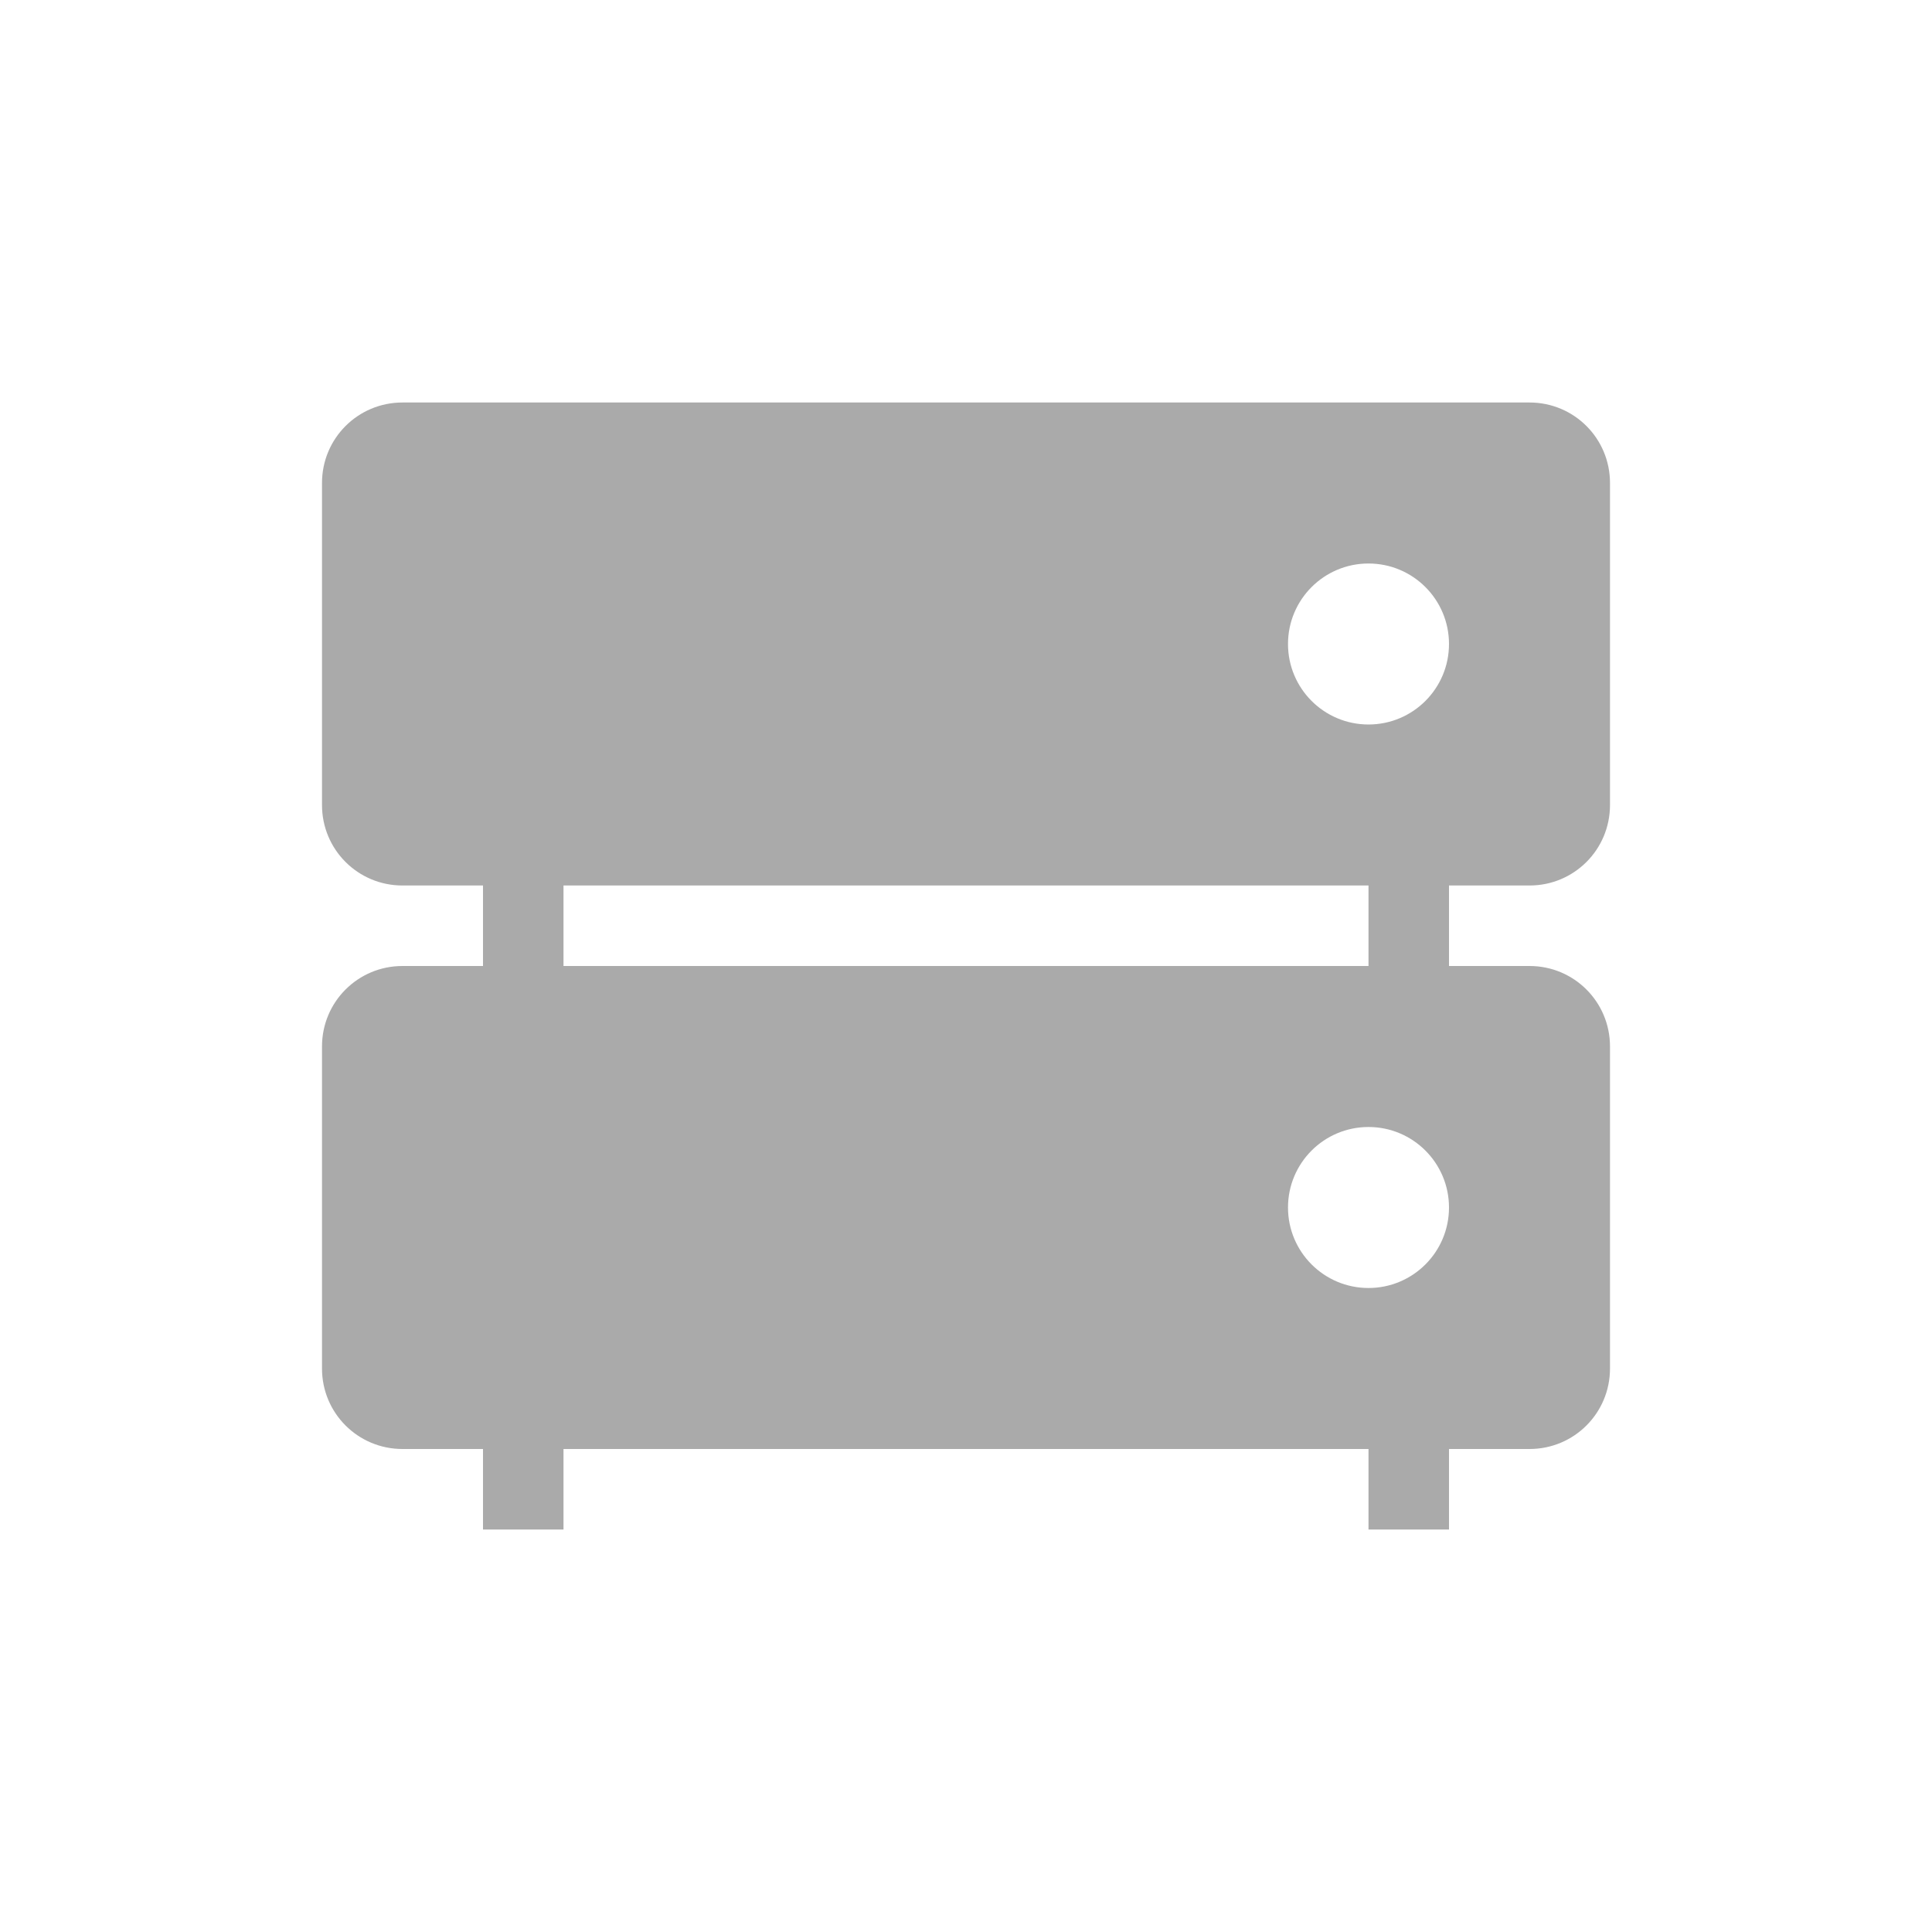
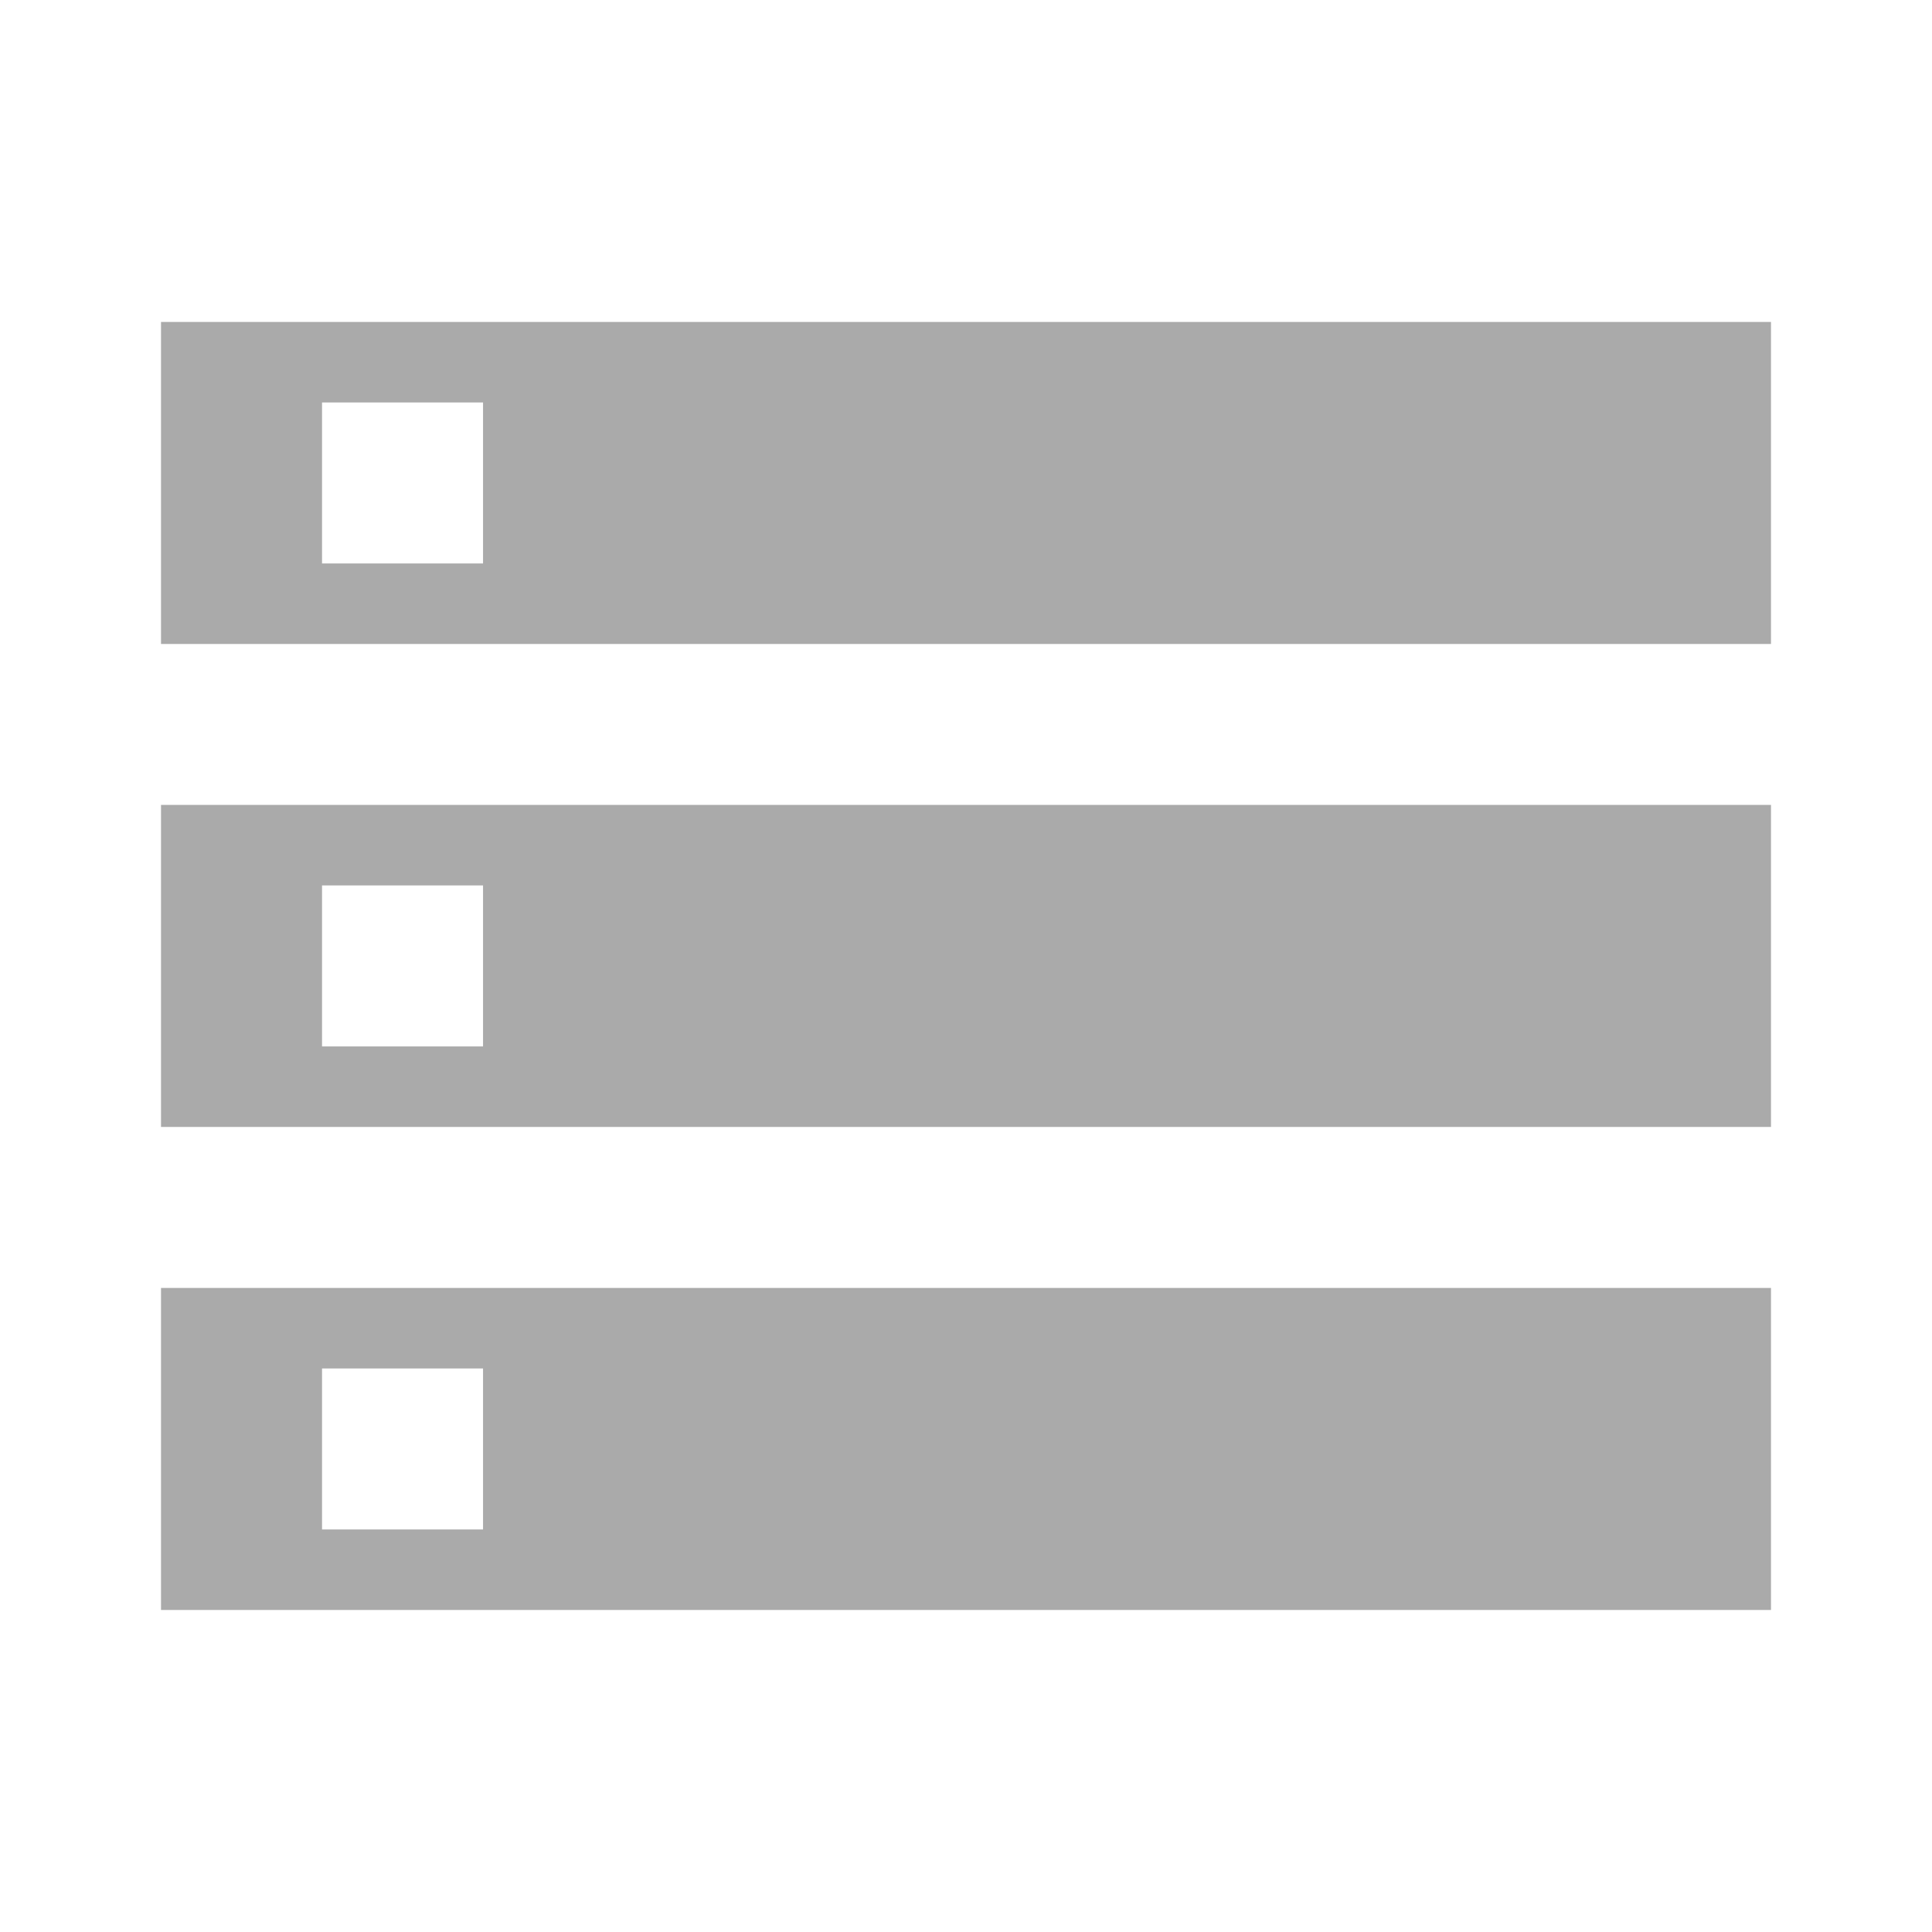
- <svg xmlns="http://www.w3.org/2000/svg" width="24" height="24" version="1.1" viewBox="0 0 24 24">
+ <svg xmlns="http://www.w3.org/2000/svg" width="24" height="24" version="1.1" viewBox="0 0 26.182 26.182">
  <defs>
    <style id="current-color-scheme" type="text/css">.ColorScheme-Text { color:#aaaaaa; } .ColorScheme-Highlight { color:#5294e2; }</style>
  </defs>
-   <path class="ColorScheme-Text" d="m5 5c-0.554 0-1 0.446-1 1v4c0 0.554 0.446 1 1 1h1v1h-1c-0.554 0-1 0.446-1 1v4c0 0.554 0.446 1 1 1h1v1h1v-1h10v1h1v-1h1c0.554 0 1-0.446 1-1v-4c0-0.554-0.446-1-1-1h-1v-1h1c0.554 0 1-0.446 1-1v-4c0-0.554-0.446-1-1-1zm12 2a1 1 0 0 1 1 1 1 1 0 0 1-1 1 1 1 0 0 1-1-1 1 1 0 0 1 1-1zm-10 4h10v1h-10zm10 3a1 1 0 0 1 1 1 1 1 0 0 1-1 1 1 1 0 0 1-1-1 1 1 0 0 1 1-1z" color="#aaaaaa" fill="currentColor" />
+   <path d="m2.182 21.818h21.818v-4.364h-21.818zm2.182-3.273h2.182v2.182h-2.182zm-2.182-14.182v4.364h21.818v-4.364zm4.364 3.273h-2.182v-2.182h2.182zm-4.364 7.636h21.818v-4.364h-21.818zm2.182-3.273h2.182v2.182h-2.182z" class="ColorScheme-Text" fill="currentColor" />
</svg>
